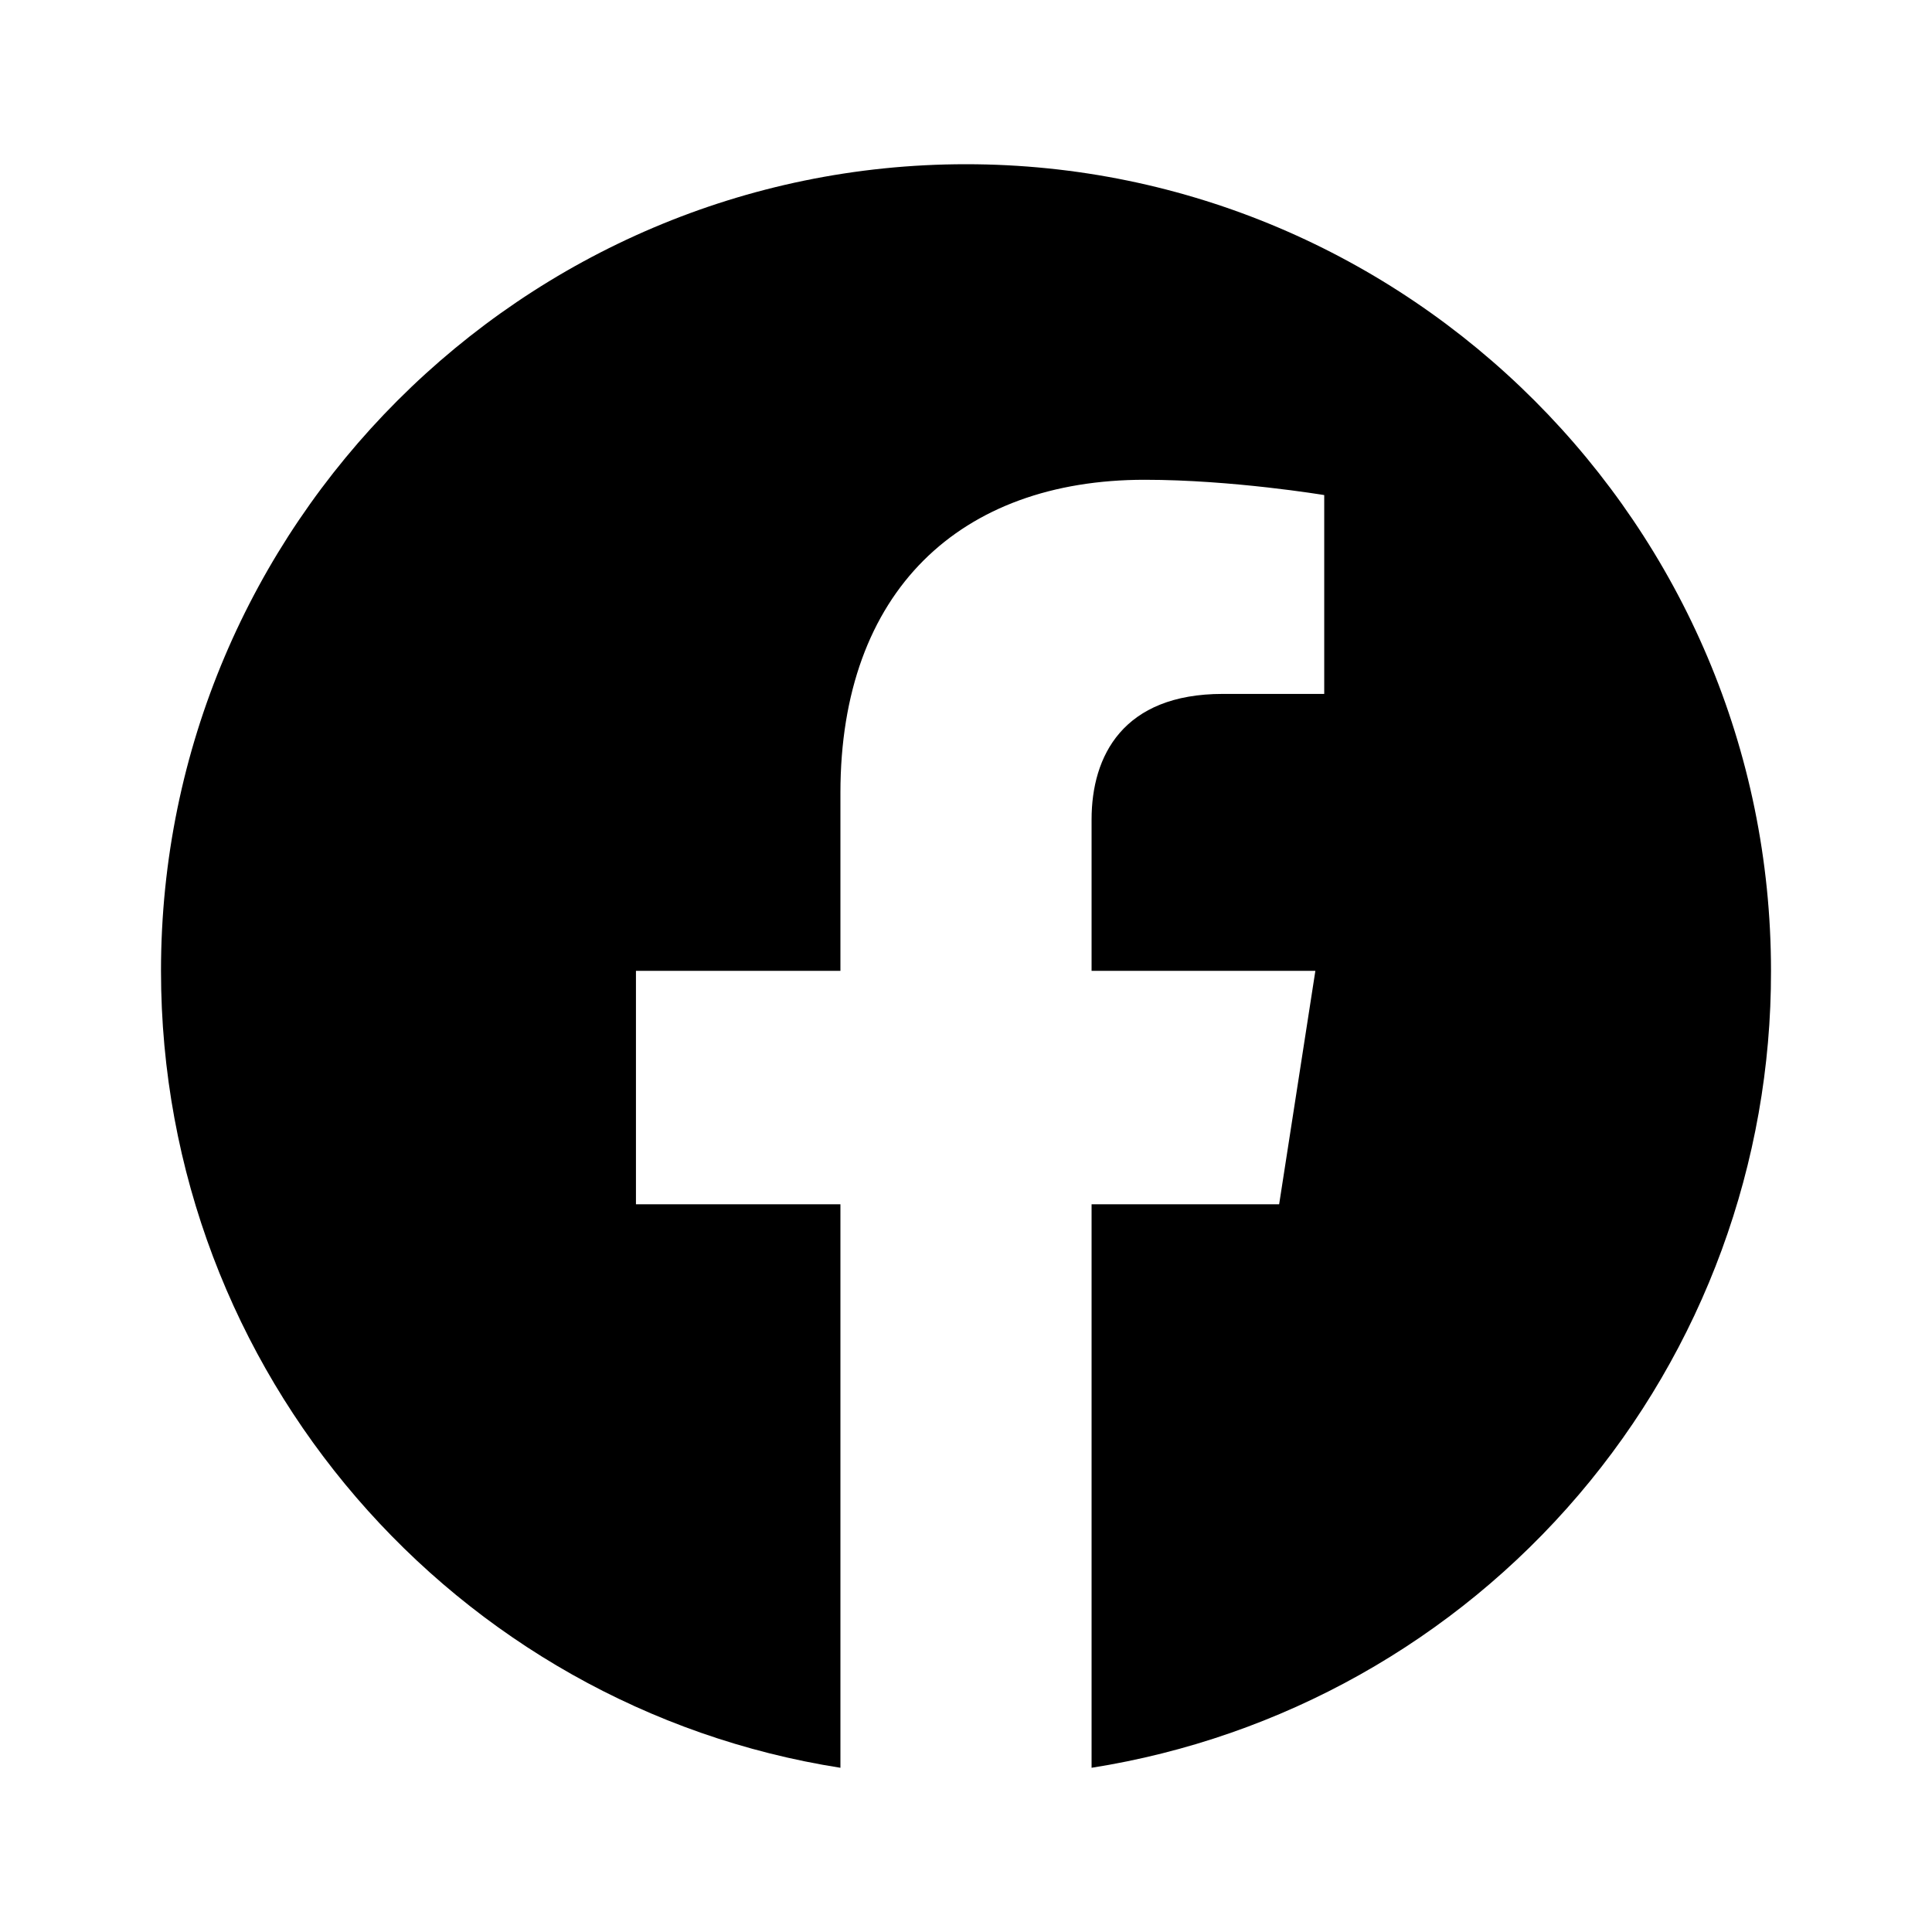
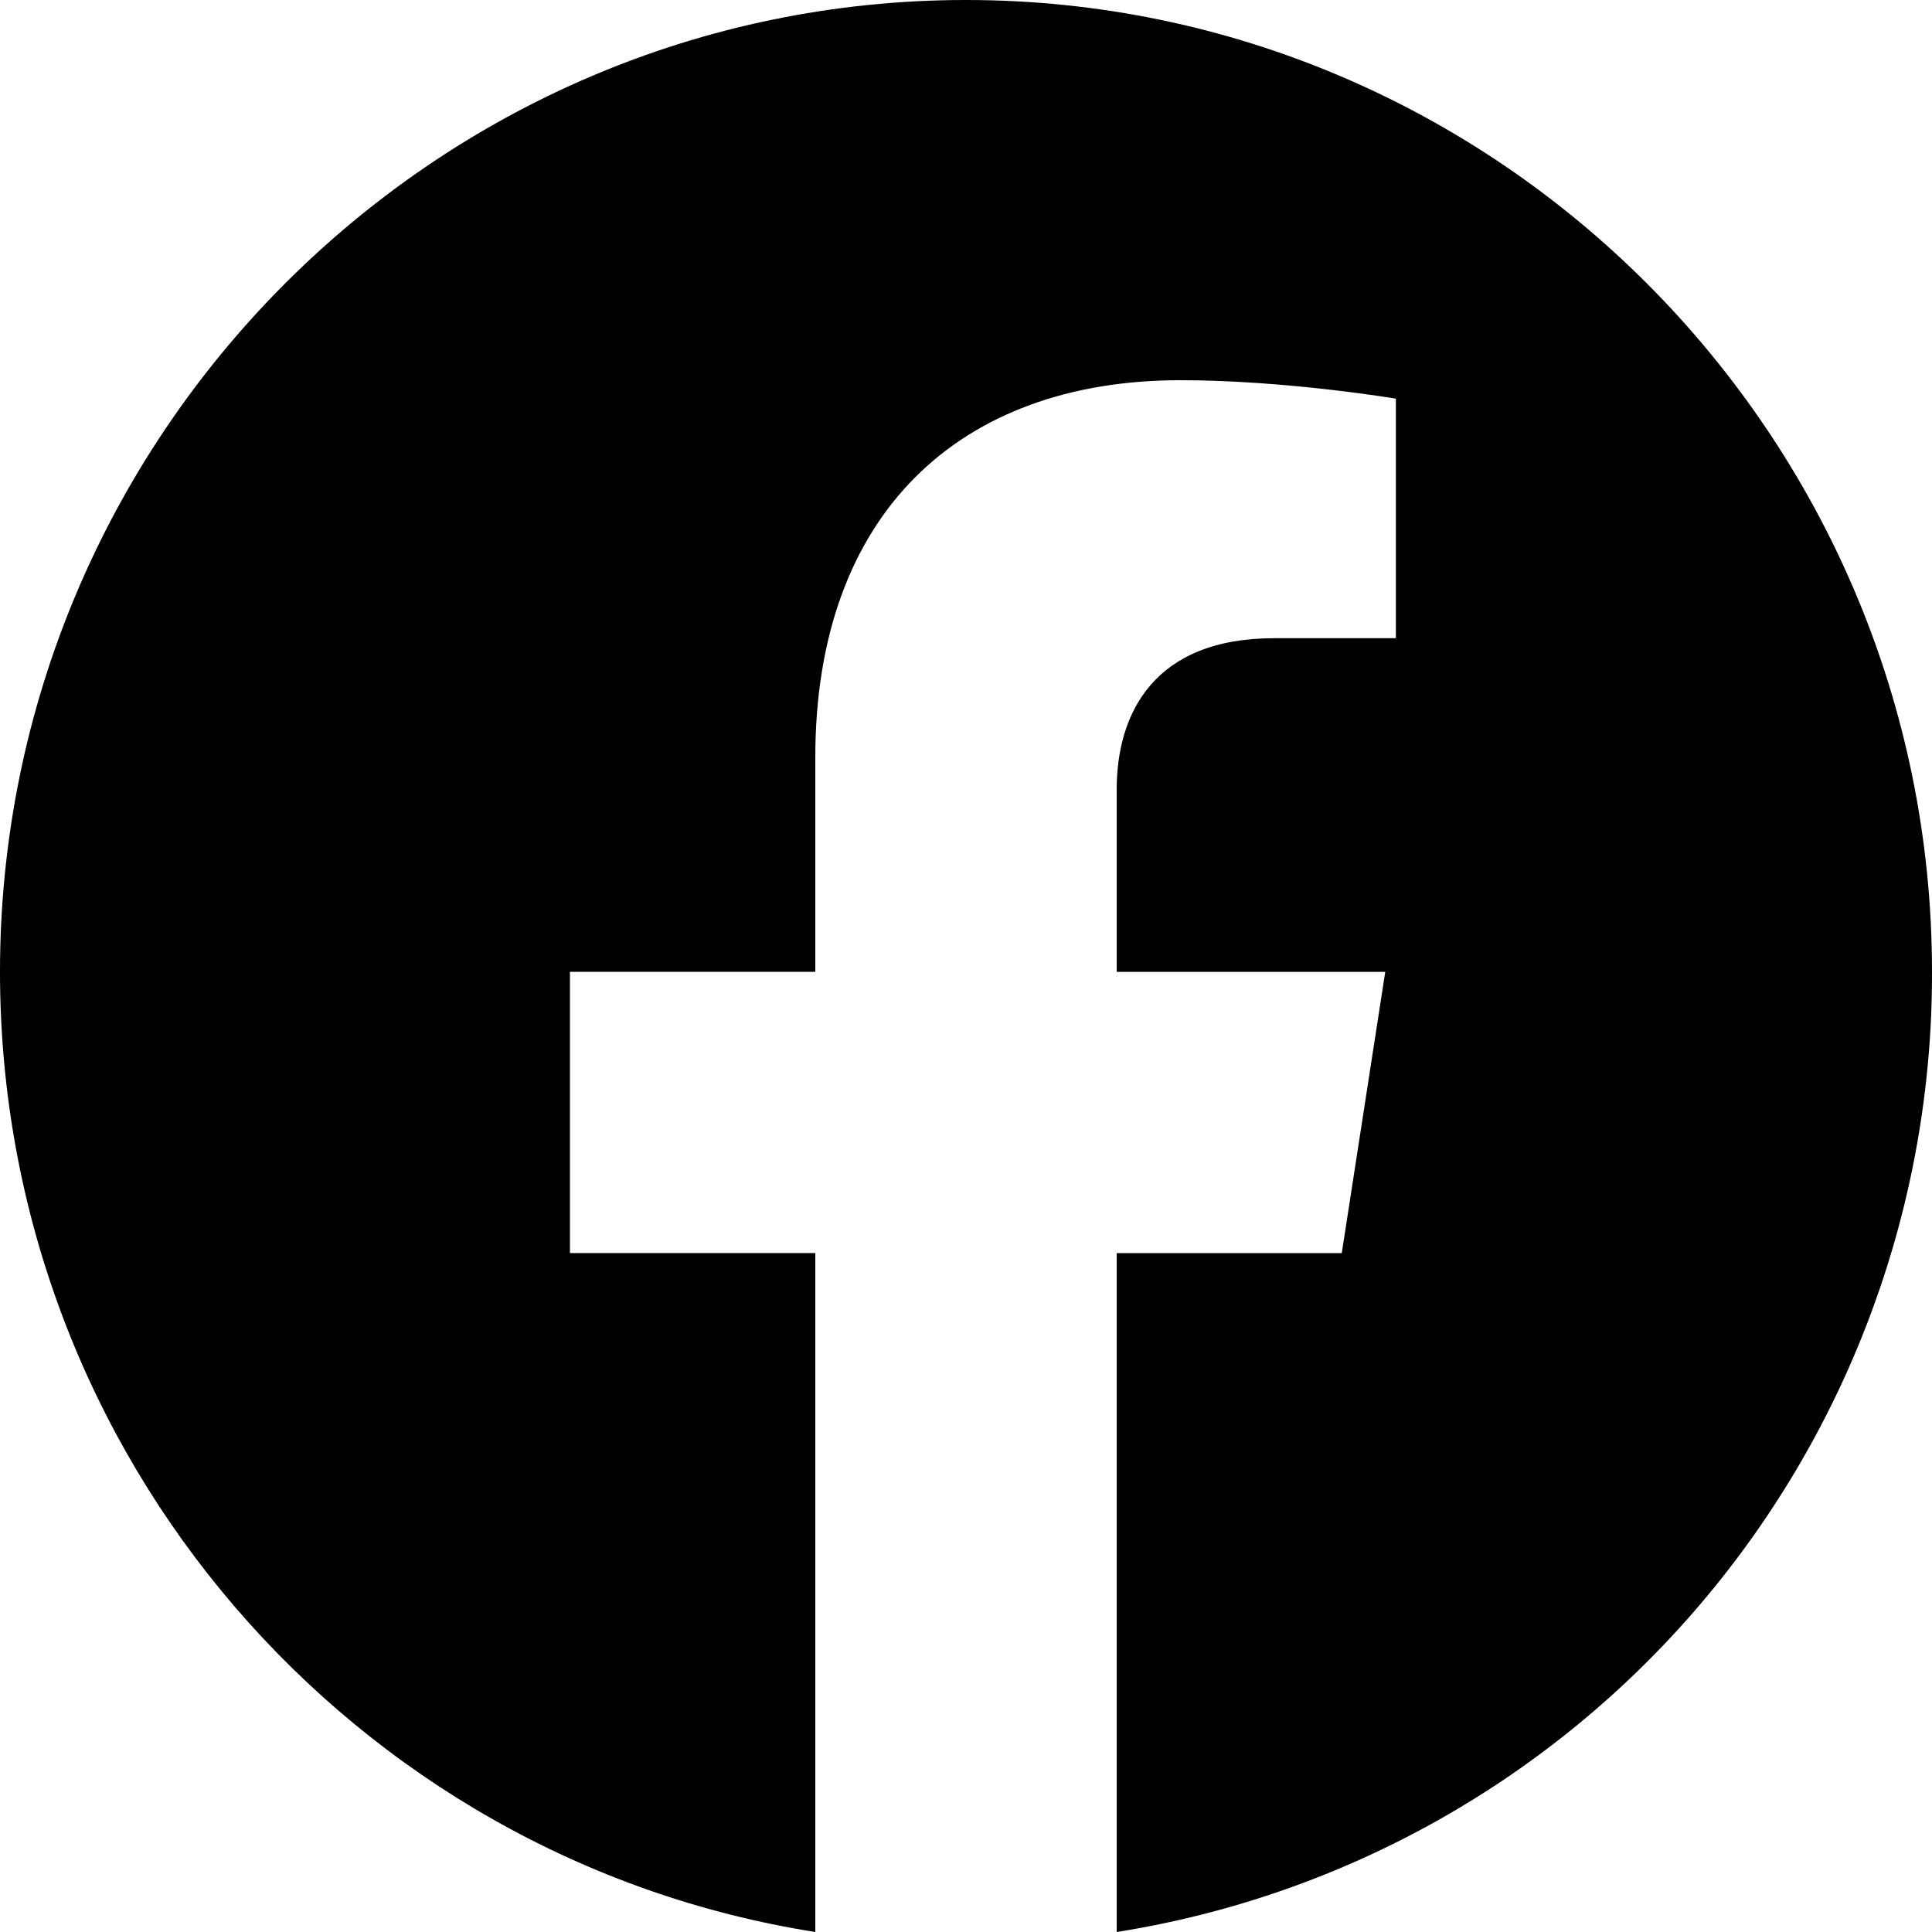
- <svg xmlns="http://www.w3.org/2000/svg" fill="#000000" width="800px" height="800px" viewBox="0 0 24 24">
-   <path d="M12 2.04C6.5 2.04 2 6.53 2 12.06C2 17.06 5.66 21.21 10.44 21.96V14.96H7.9V12.06H10.44V9.85C10.44 7.34 11.93 5.96 14.22 5.96C15.31 5.96 16.45 6.15 16.45 6.15V8.62H15.19C13.95 8.62 13.56 9.39 13.56 10.18V12.06H16.34L15.89 14.96H13.56V21.96C15.916 21.588 18.062 20.386 19.61 18.57C21.158 16.755 22.005 14.446 22 12.06C22 6.53 17.5 2.04 12 2.04Z" />
+ <svg xmlns="http://www.w3.org/2000/svg" fill="#000000" width="800px" height="800px" viewBox="0 0 24 24" version="1.1" id="svg4">
+   <defs id="defs8" />
+   <path d="M 12,0 C 5.4,0 0,5.41 0,12.072 0,18.096 4.392,23.096 10.128,24 V 15.566 H 7.08 v -3.494 h 3.048 V 9.41 c 0,-3.024 1.788,-4.687 4.536,-4.687 1.308,0 2.676,0.229 2.676,0.229 V 7.928 H 15.828 c -1.488,0 -1.956,0.928 -1.956,1.88 v 2.265 h 3.336 l -0.54,3.494 H 13.872 V 24 c 2.828,-0.448 5.403,-1.897 7.26,-4.084 1.857,-2.187 2.875,-4.969 2.868,-7.843 C 24,5.41 18.6,0 12,0 Z" id="path2" style="stroke-width:1.202" />
</svg>
